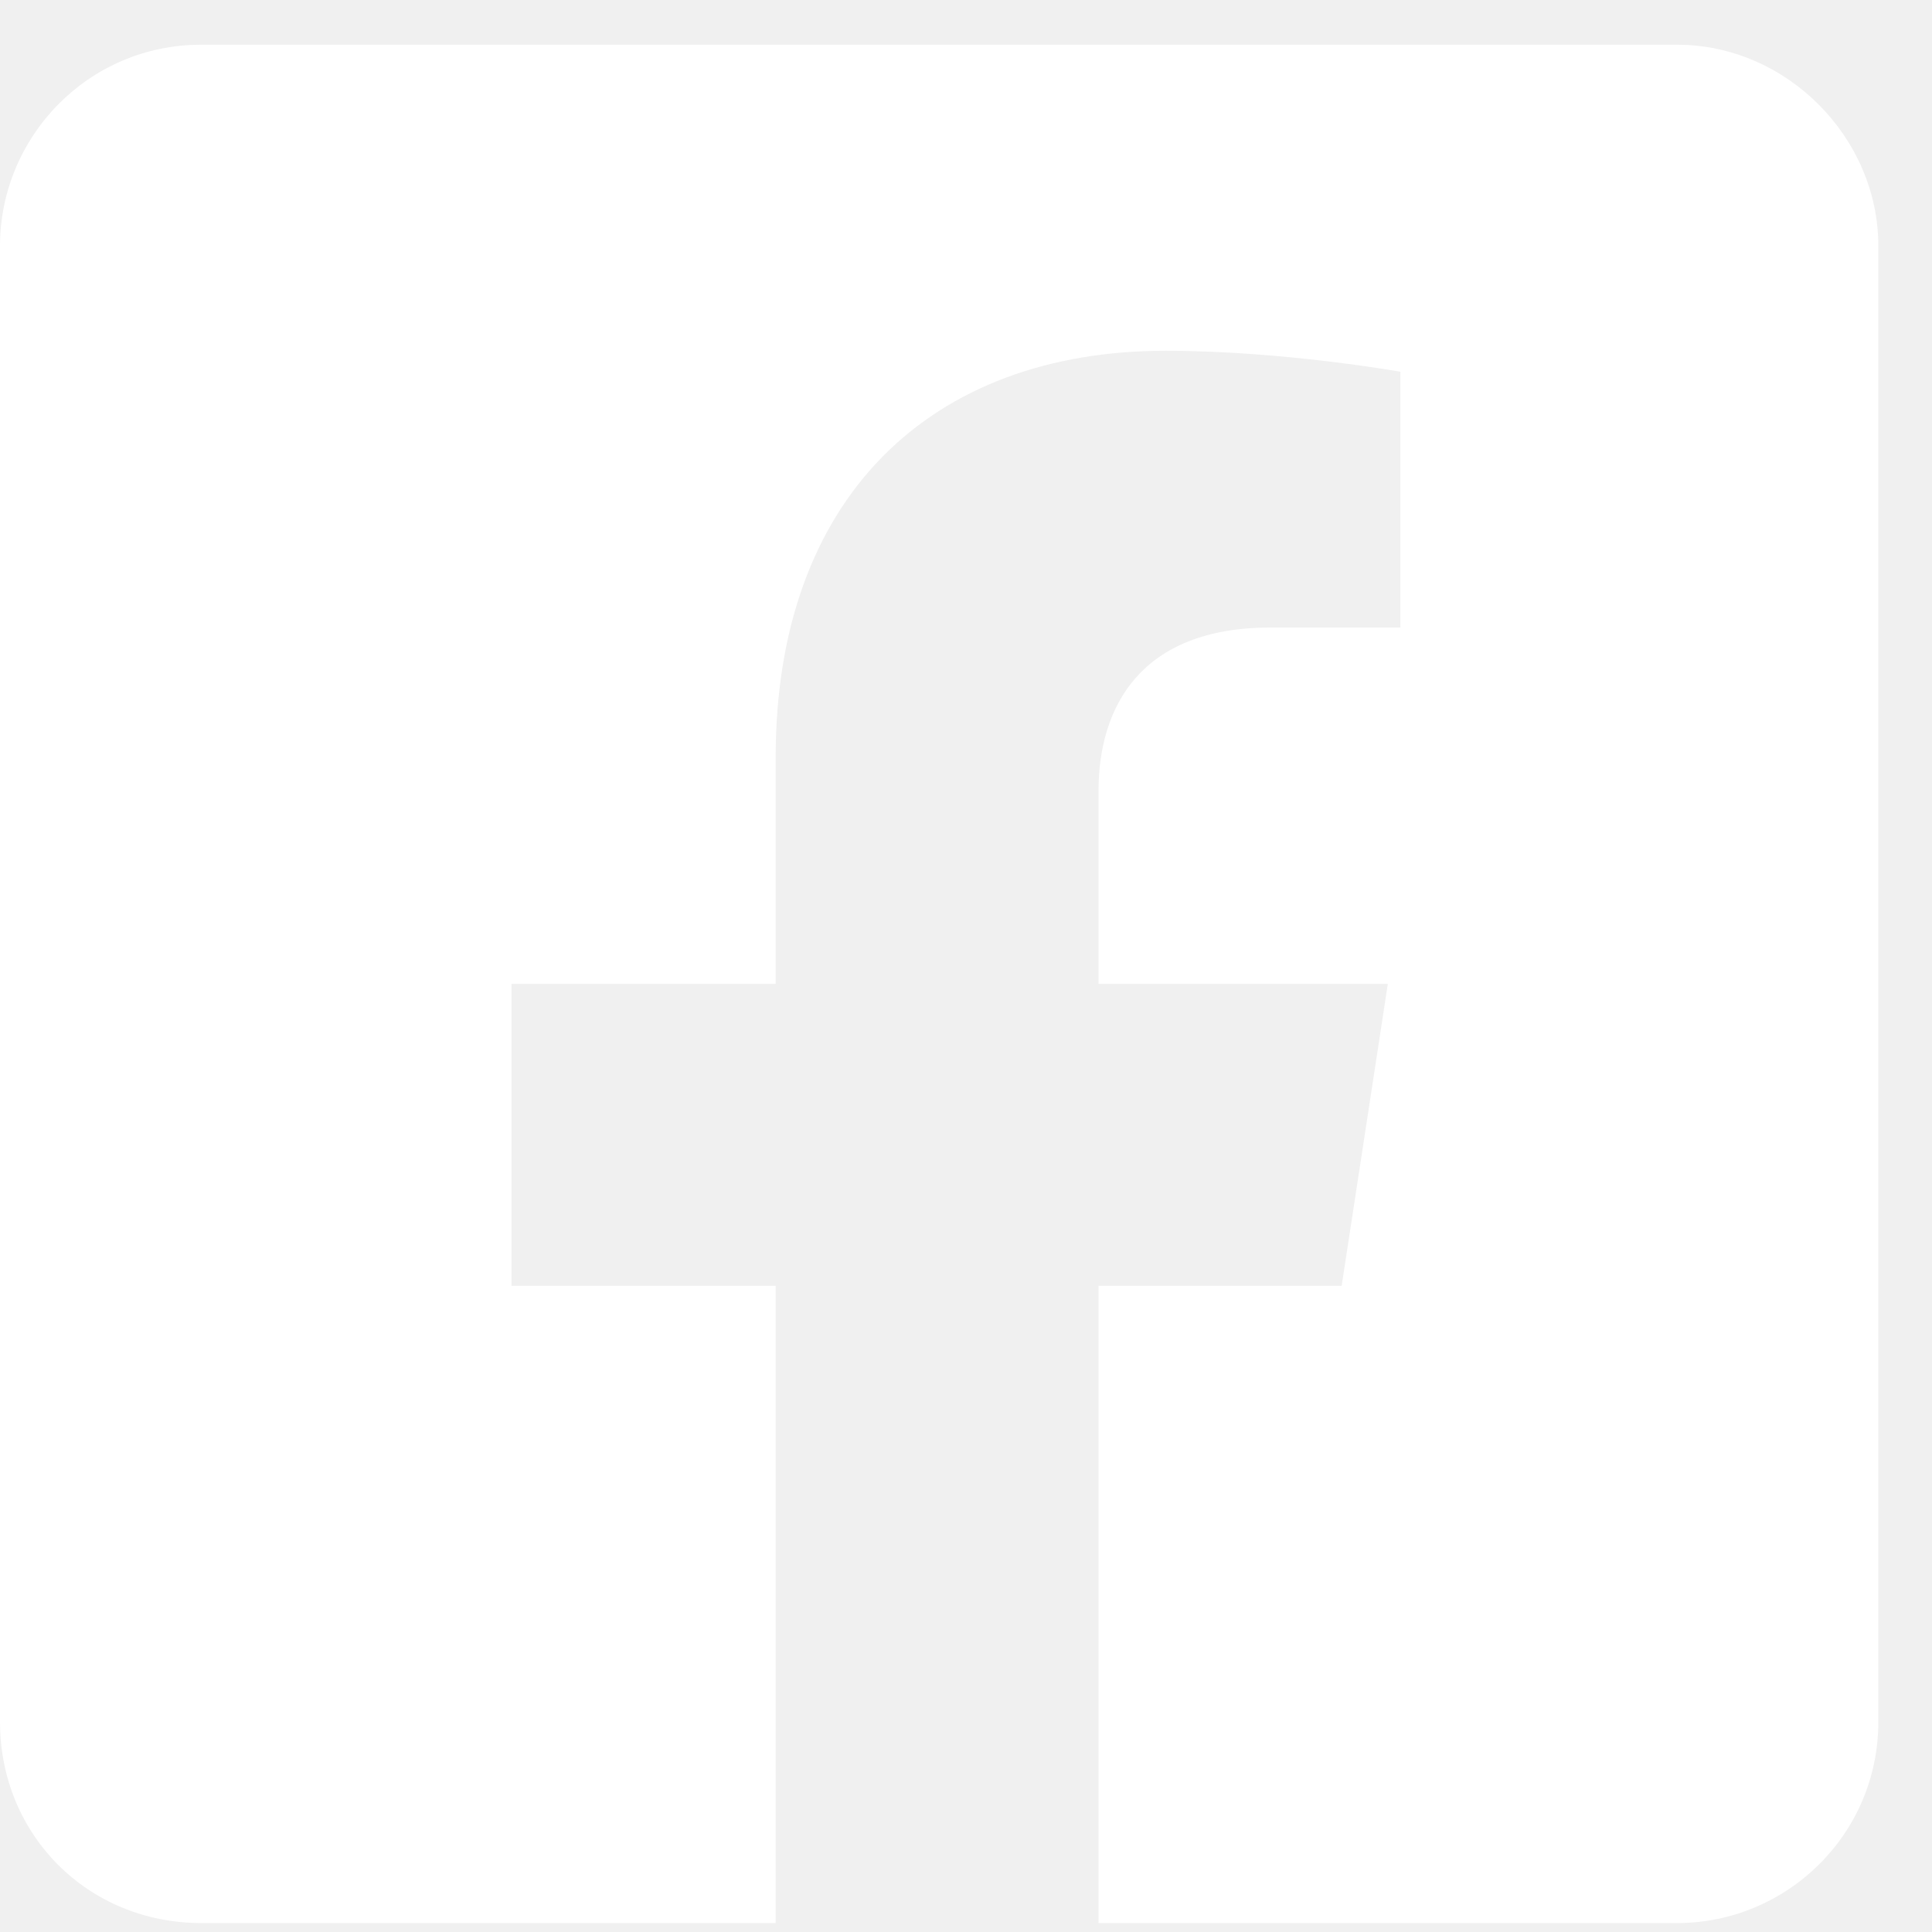
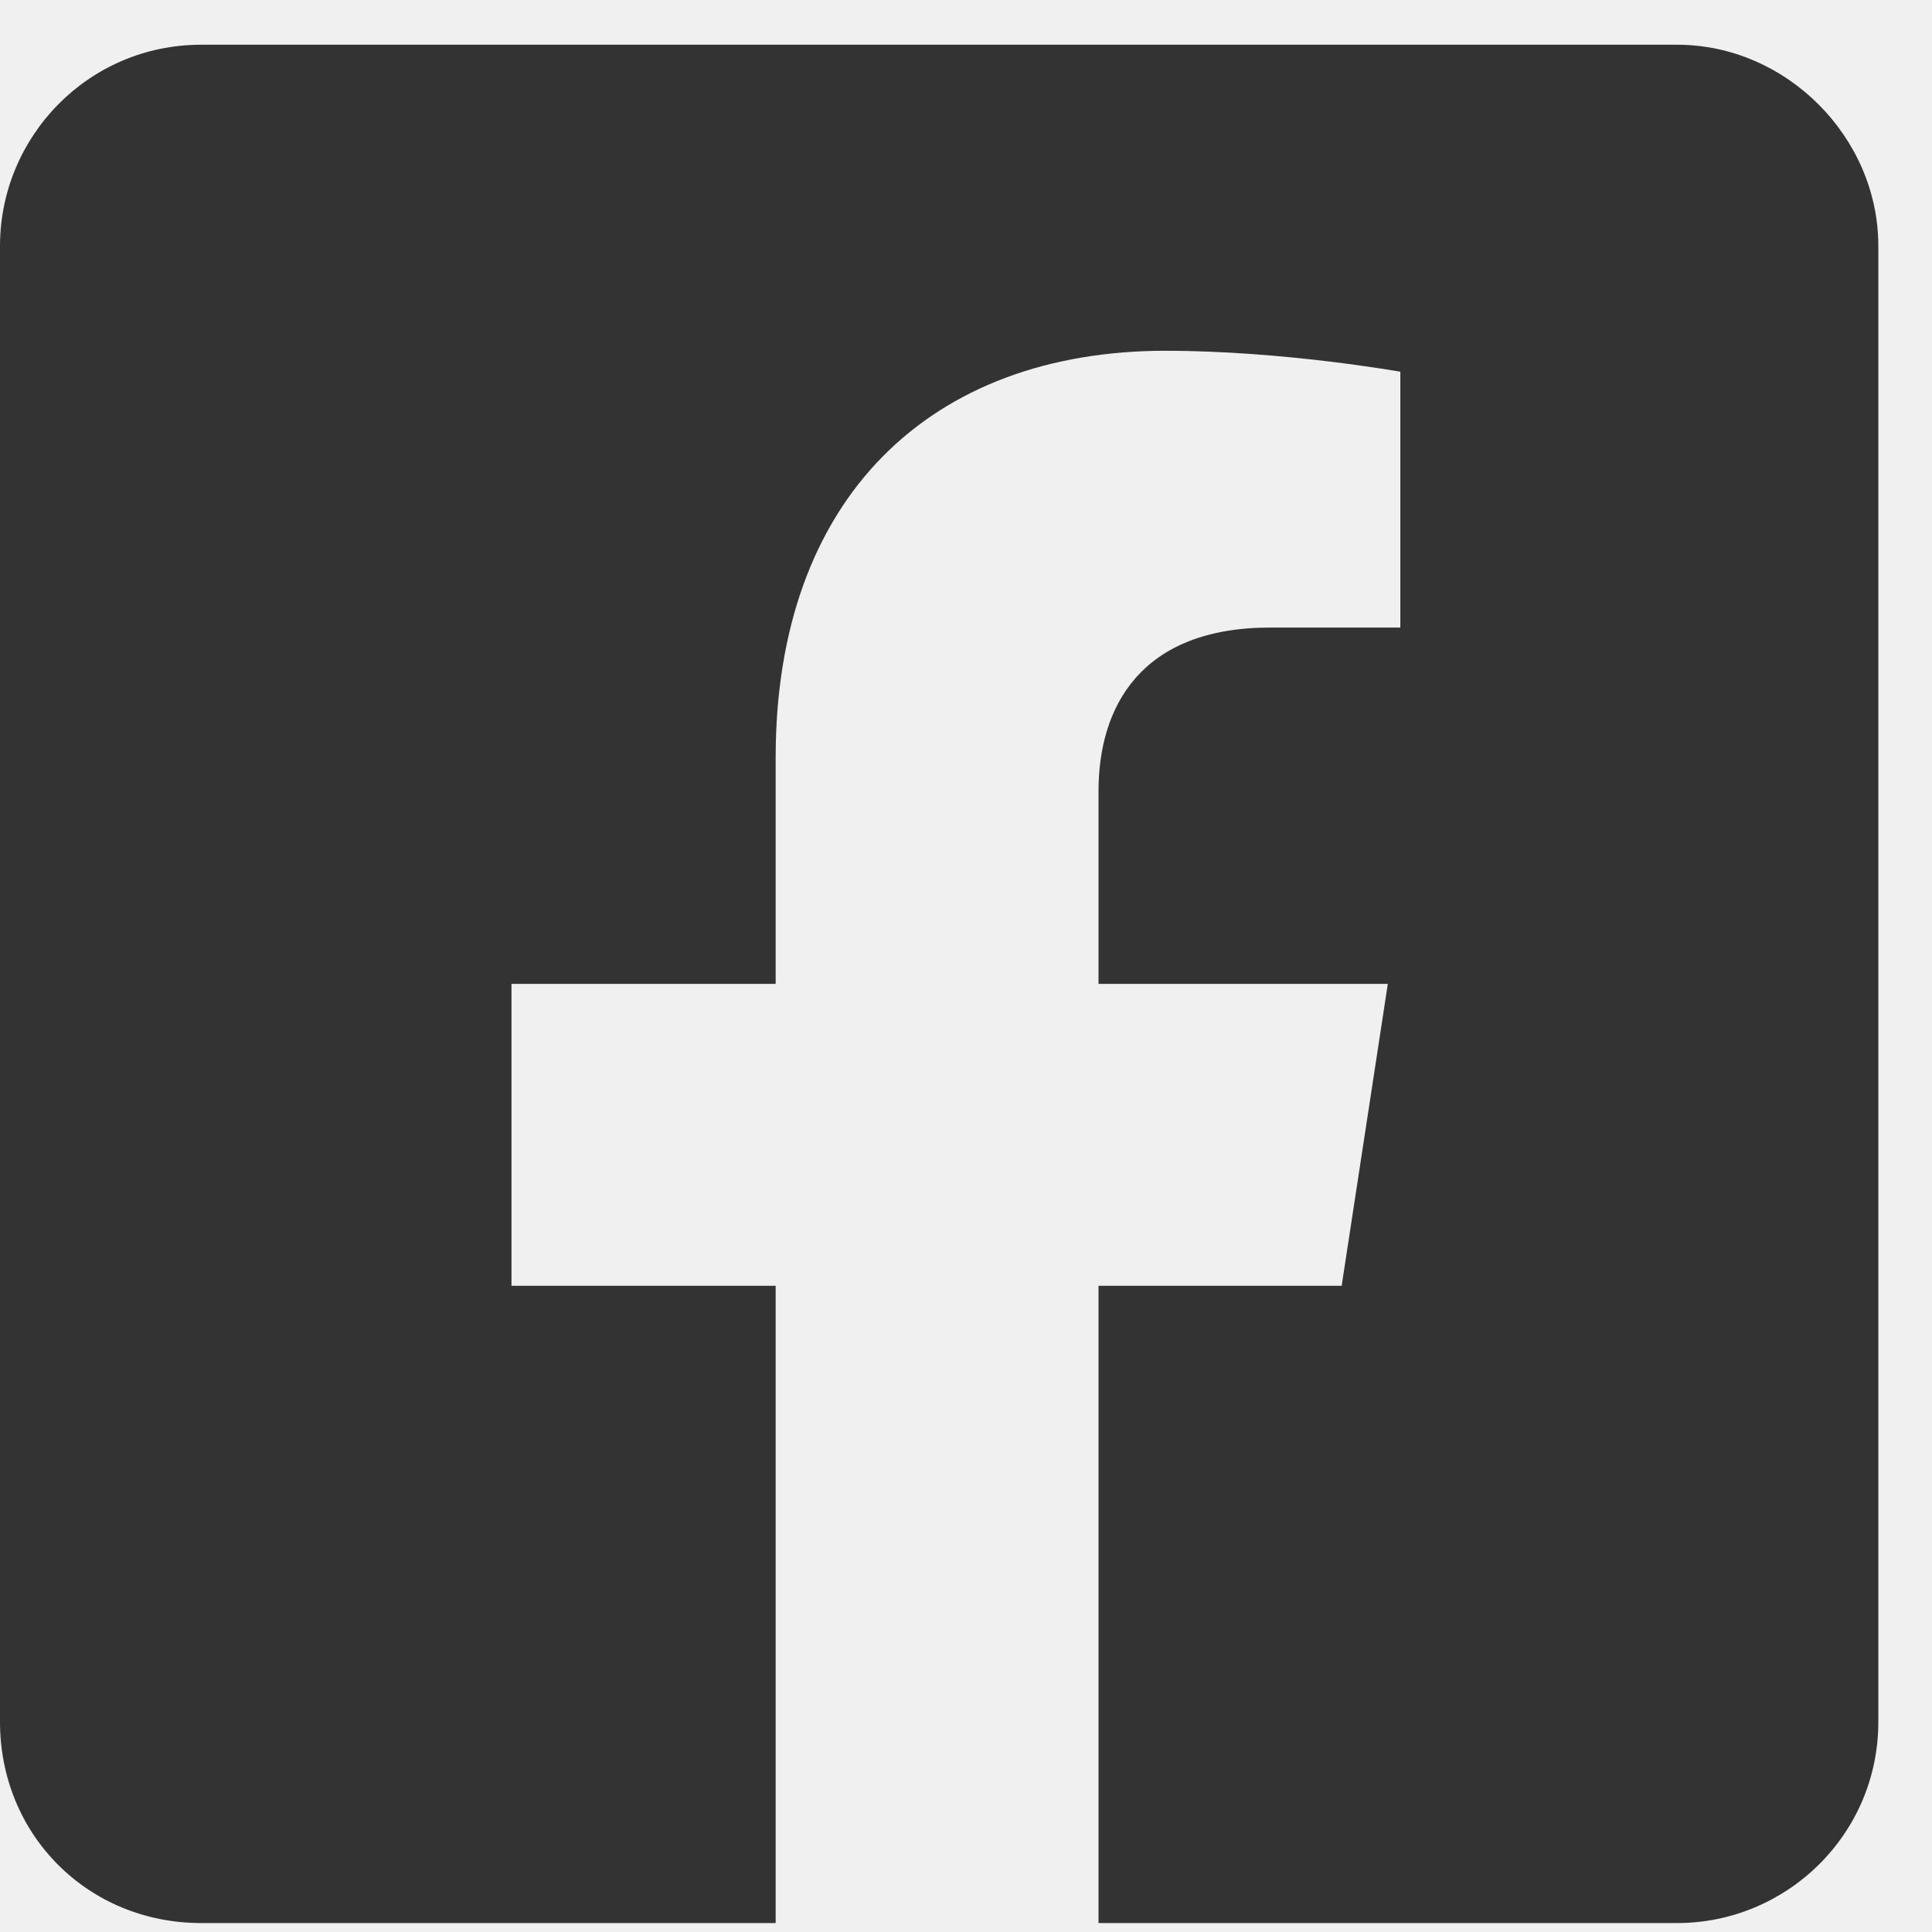
<svg xmlns="http://www.w3.org/2000/svg" width="27" height="27" viewBox="0 0 27 27" fill="none">
-   <path d="M23.438 0.625H2.812C1.23 0.625 0 1.914 0 3.438V24.062C0 25.645 1.23 26.875 2.812 26.875H10.84V17.969H7.148V13.75H10.84V10.586C10.84 6.953 13.008 4.902 16.289 4.902C17.93 4.902 19.57 5.195 19.57 5.195V8.77H17.754C15.938 8.77 15.352 9.883 15.352 11.055V13.75H19.395L18.75 17.969H15.352V26.875H23.438C24.961 26.875 26.25 25.645 26.25 24.062V3.438C26.25 1.914 24.961 0.625 23.438 0.625Z" fill="white" />
+   <path d="M23.438 0.625H2.812C1.23 0.625 0 1.914 0 3.438V24.062C0 25.645 1.23 26.875 2.812 26.875H10.84V17.969H7.148V13.75H10.84V10.586C10.84 6.953 13.008 4.902 16.289 4.902C17.93 4.902 19.57 5.195 19.57 5.195V8.77H17.754C15.938 8.77 15.352 9.883 15.352 11.055V13.75H19.395L18.75 17.969H15.352V26.875H23.438C24.961 26.875 26.25 25.645 26.25 24.062V3.438C26.25 1.914 24.961 0.625 23.438 0.625Z" fill="#333" />
</svg>
